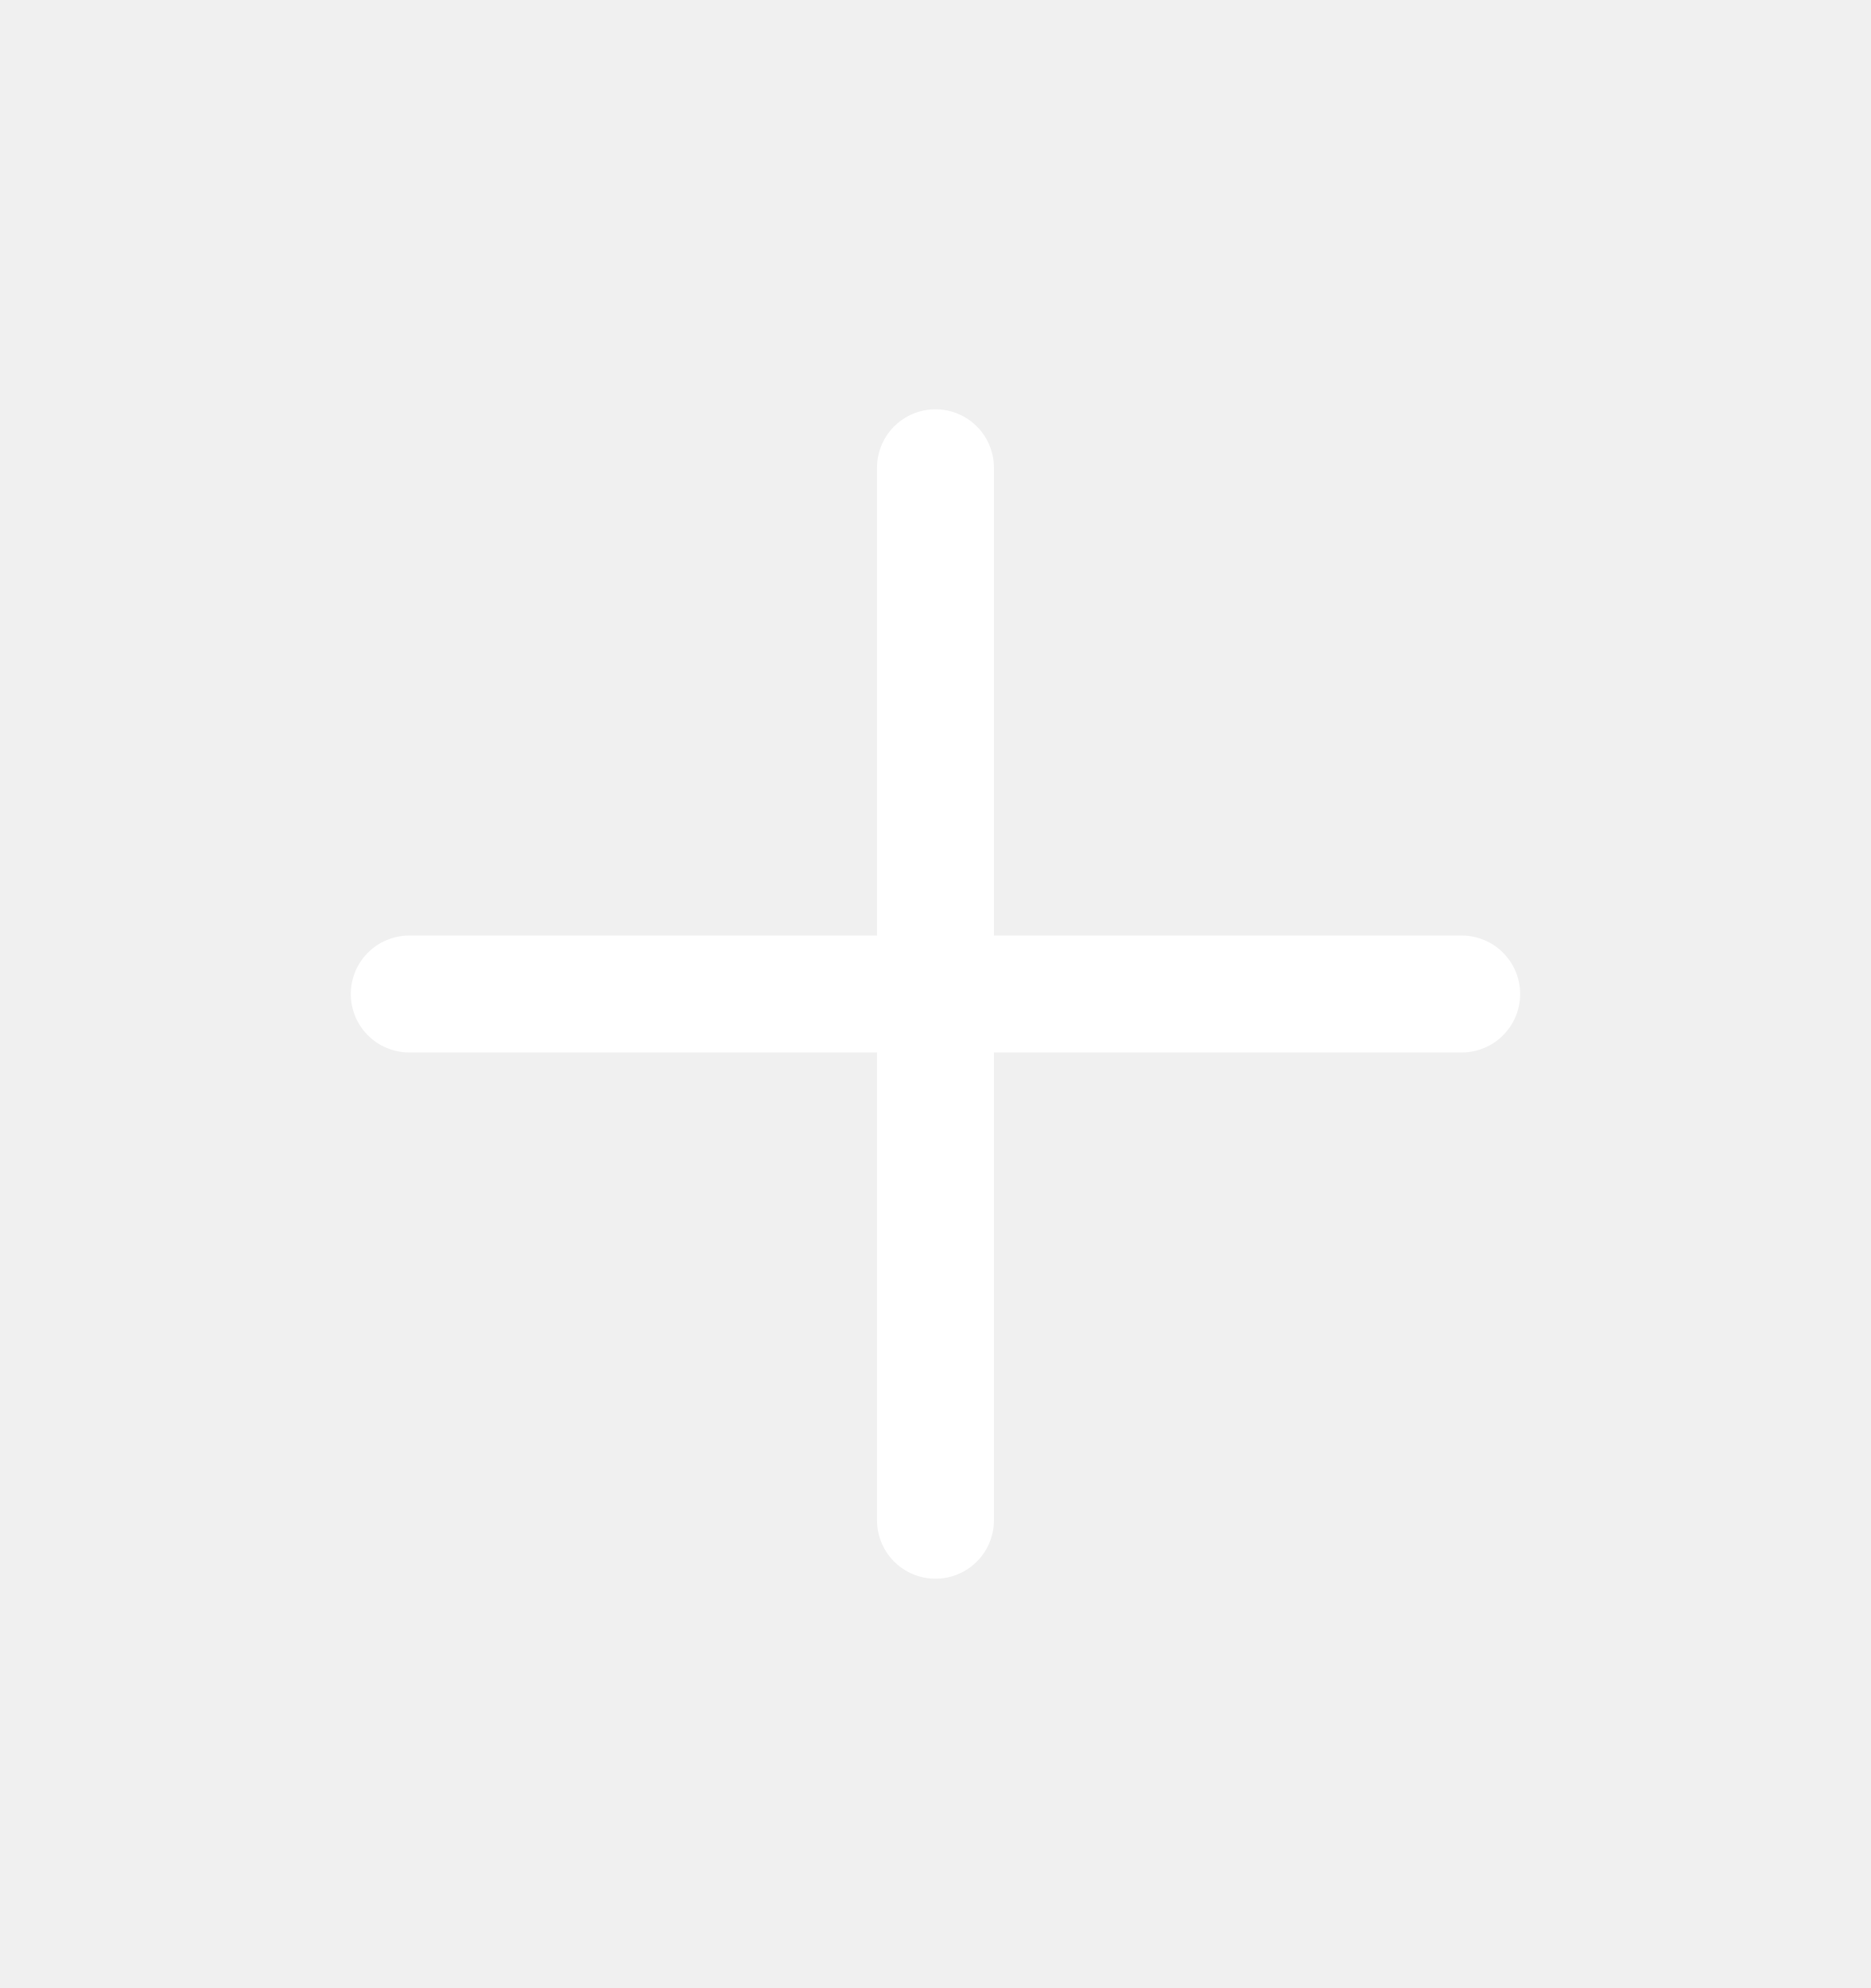
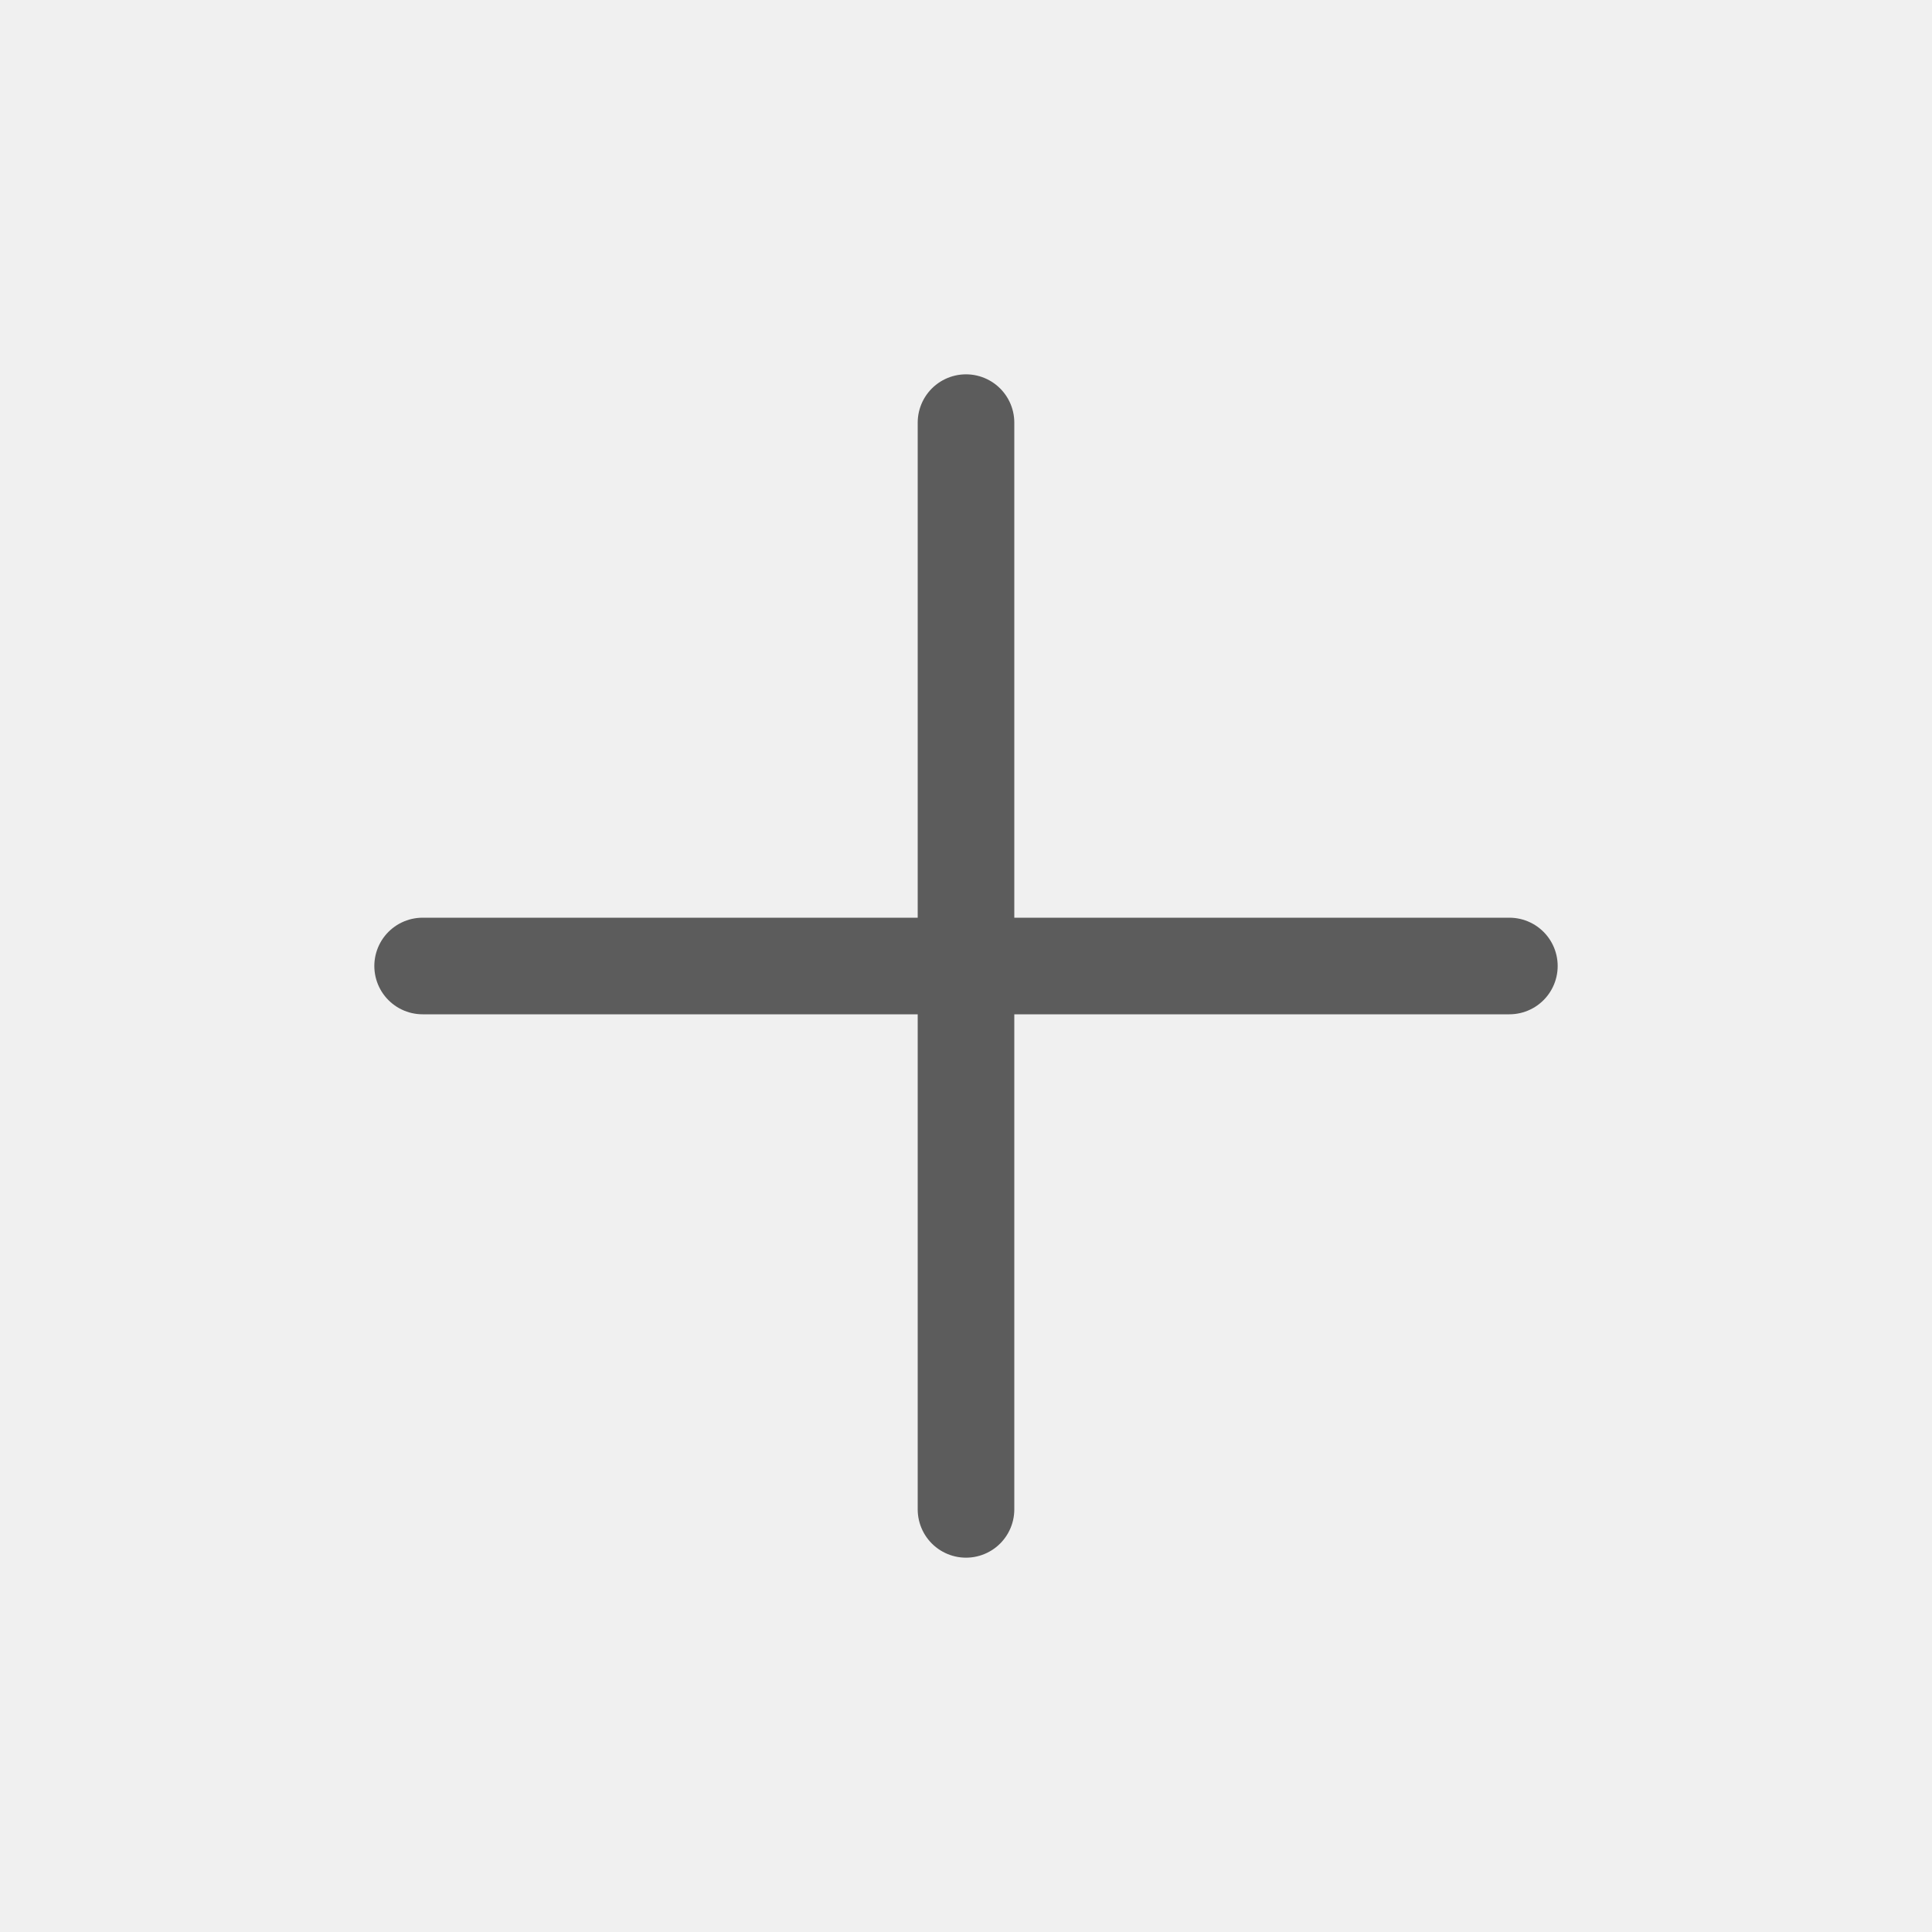
- <svg xmlns="http://www.w3.org/2000/svg" width="16" height="17" viewBox="0 0 16 17" fill="none">
-   <path d="M8 4V13M12.5 8.5H3.5" stroke="white" stroke-linecap="round" stroke-linejoin="round" />
+ <svg xmlns="http://www.w3.org/2000/svg" width="20" height="20" viewBox="0 0 20 20" fill="none">
+   <path d="M10 4.375V15.625M15.625 10H4.375" stroke="#5C5C5C" stroke-linecap="round" stroke-linejoin="round" />
</svg>
